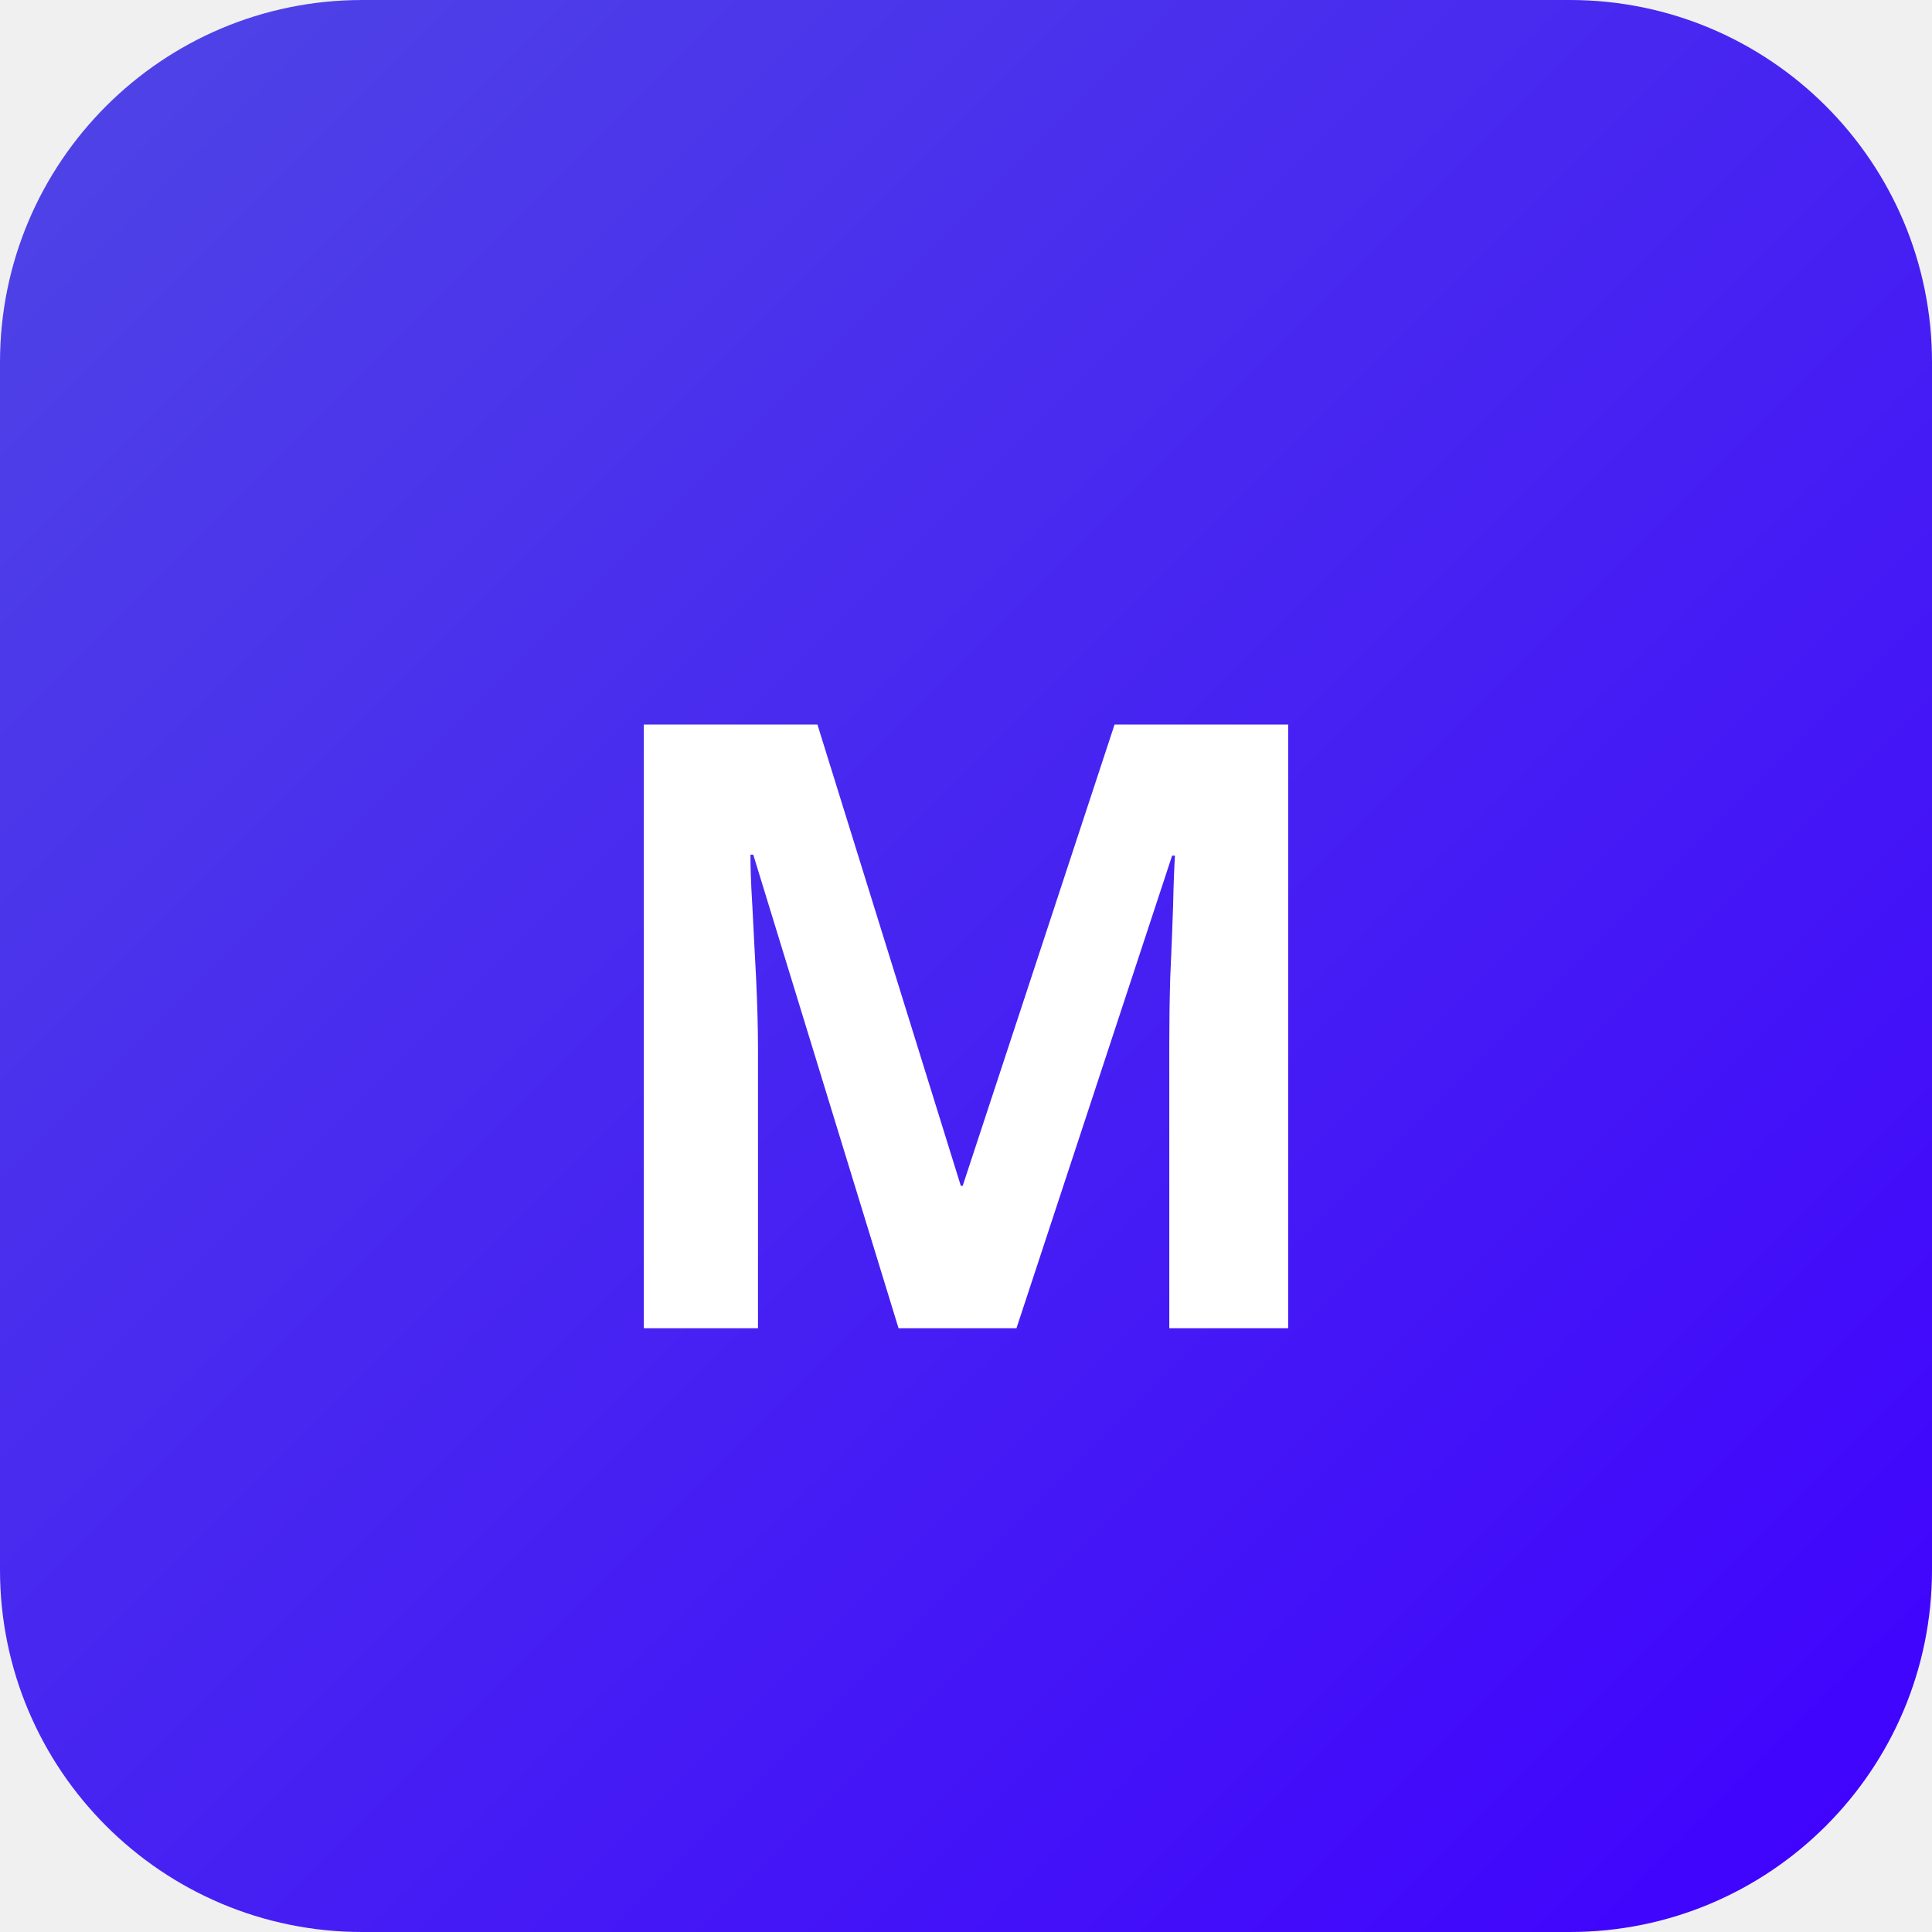
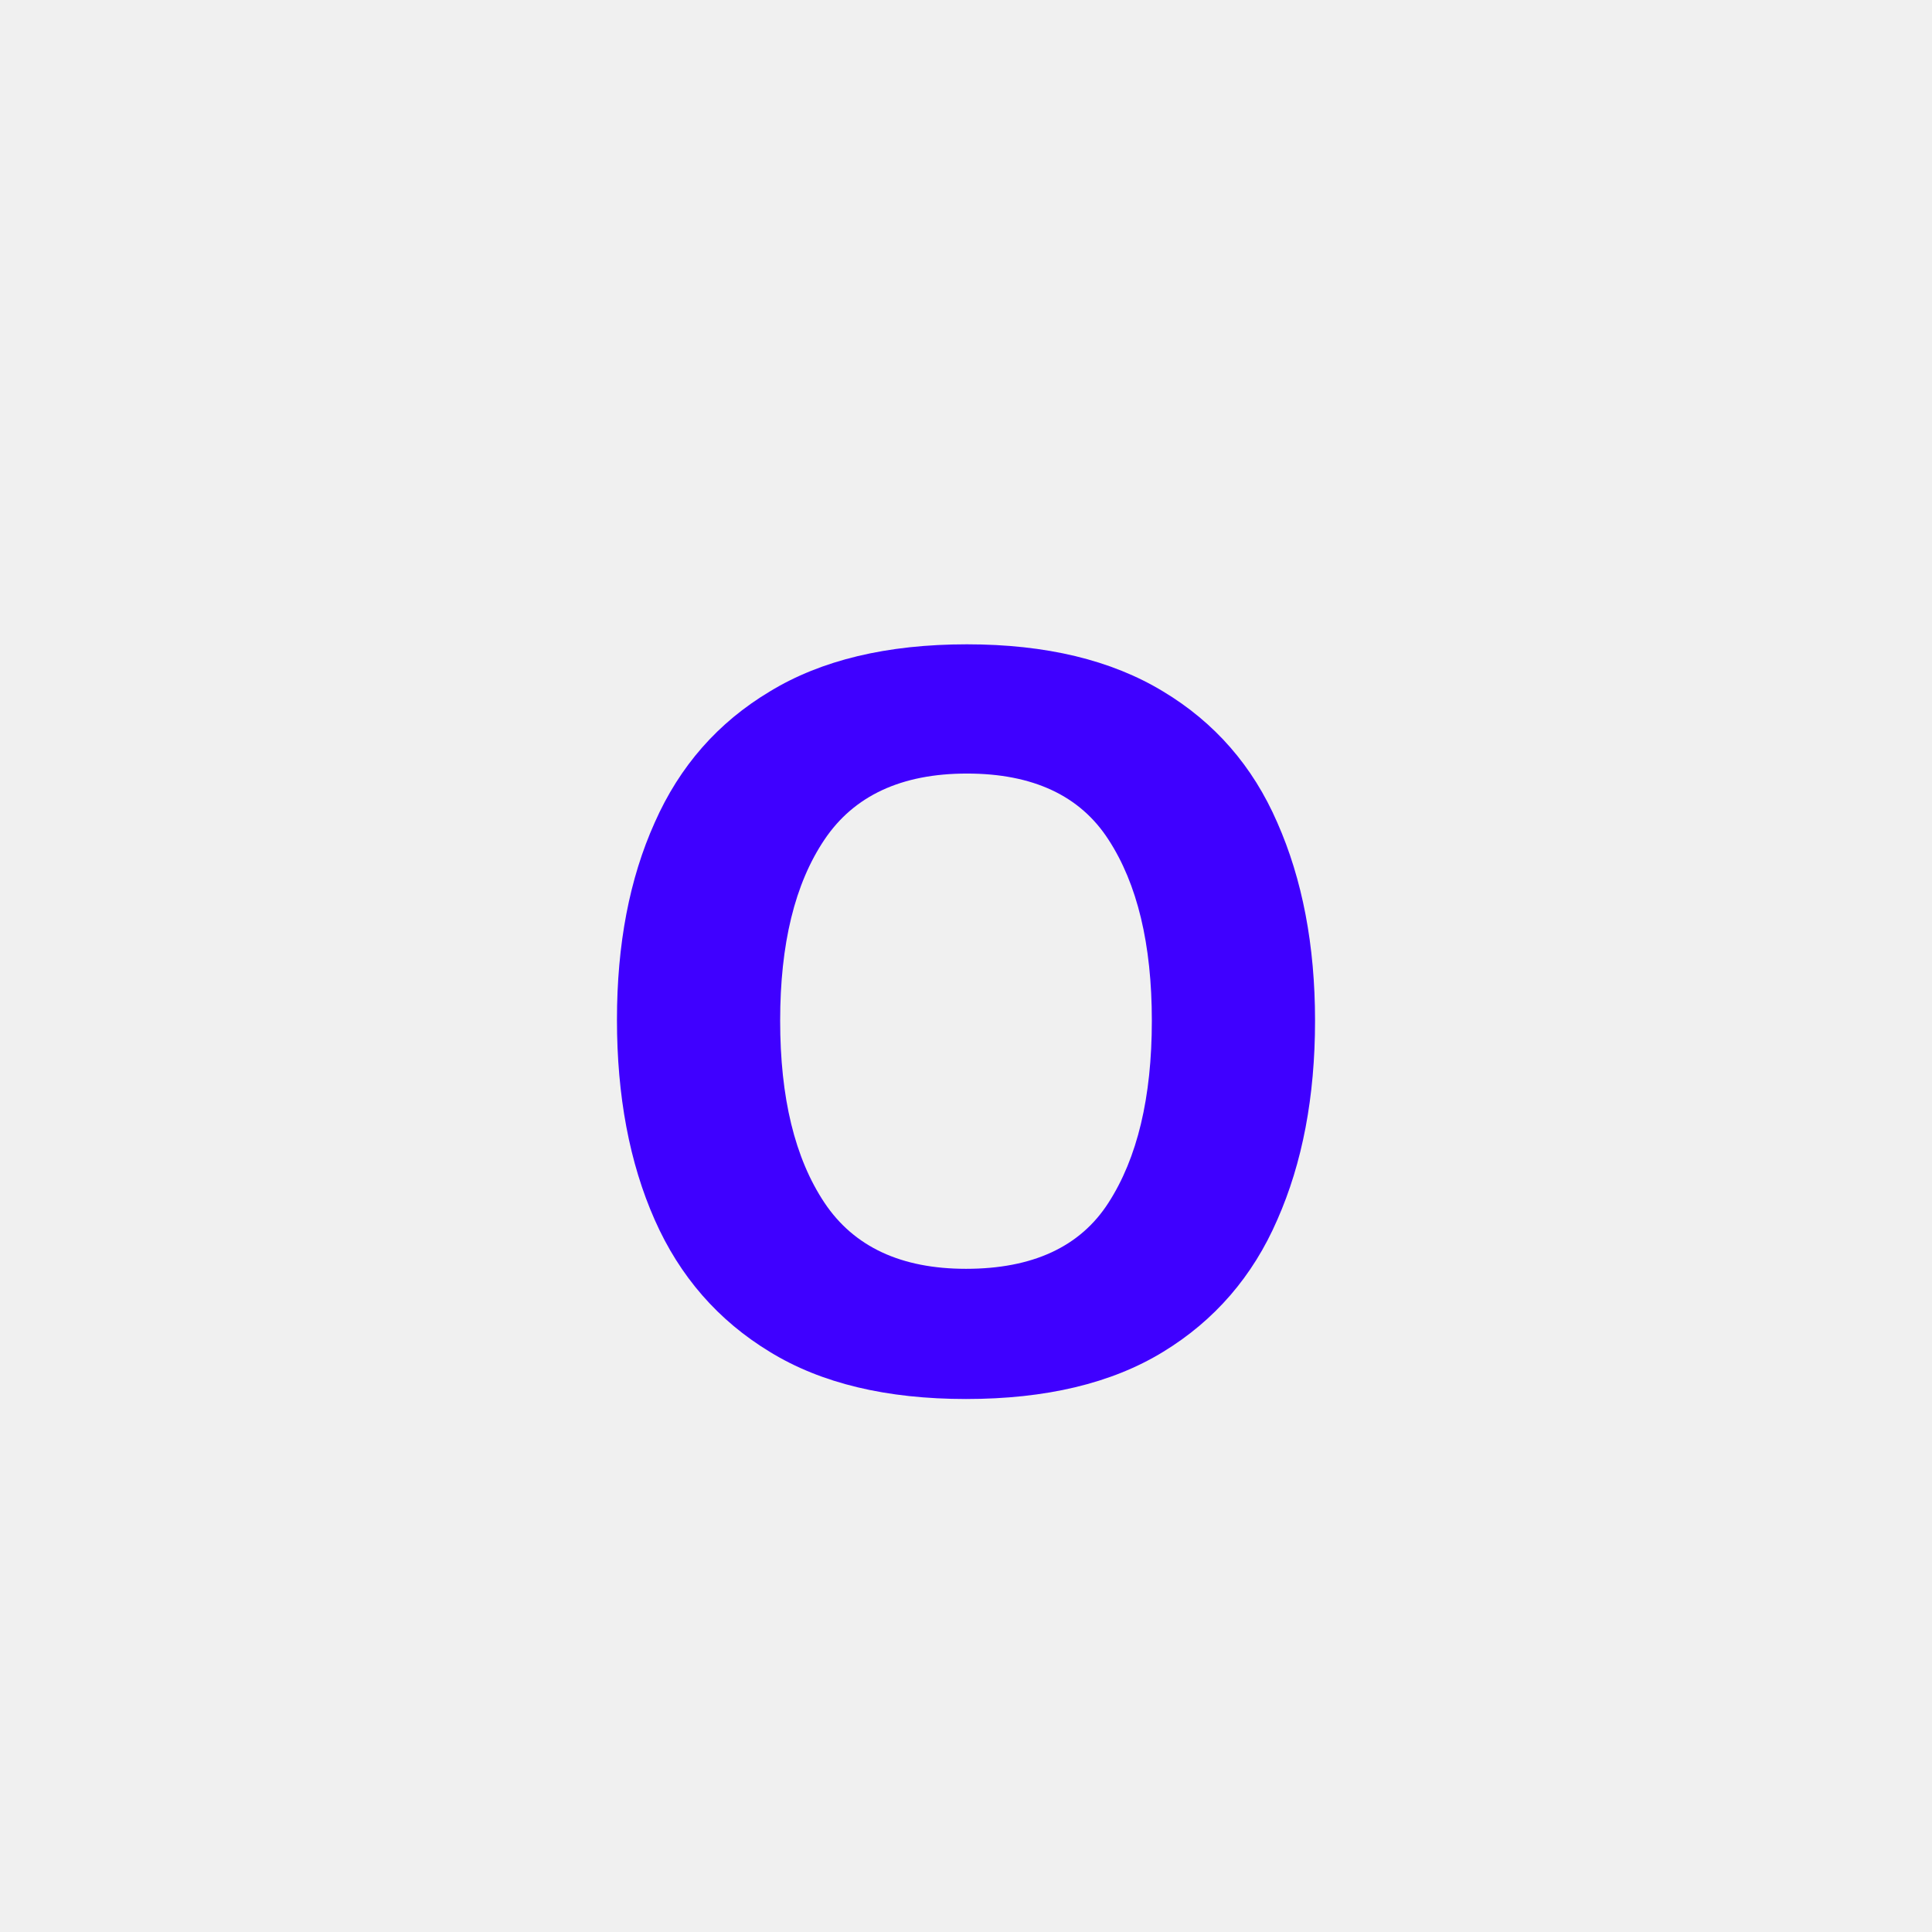
<svg xmlns="http://www.w3.org/2000/svg" width="32" height="32" viewBox="0 0 32 32">
-   <defs>
-     <linearGradient id="bg" x1="0" y1="0" x2="1" y2="1">
-       <stop offset="0%" stop-color="#4F46E5" />
-       <stop offset="100%" stop-color="#3F00FF" />
-     </linearGradient>
-   </defs>
-   <rect width="32" height="32" rx="6" fill="url(#bg)" />
-   <text x="16" y="22" text-anchor="middle" font-family="system-ui" font-weight="800" font-size="14" fill="#fff">M</text>
+   <text x="16" y="23" text-anchor="middle" font-family="system-ui" font-weight="800" font-size="17" fill="#3F00FF">O</text>
</svg>
